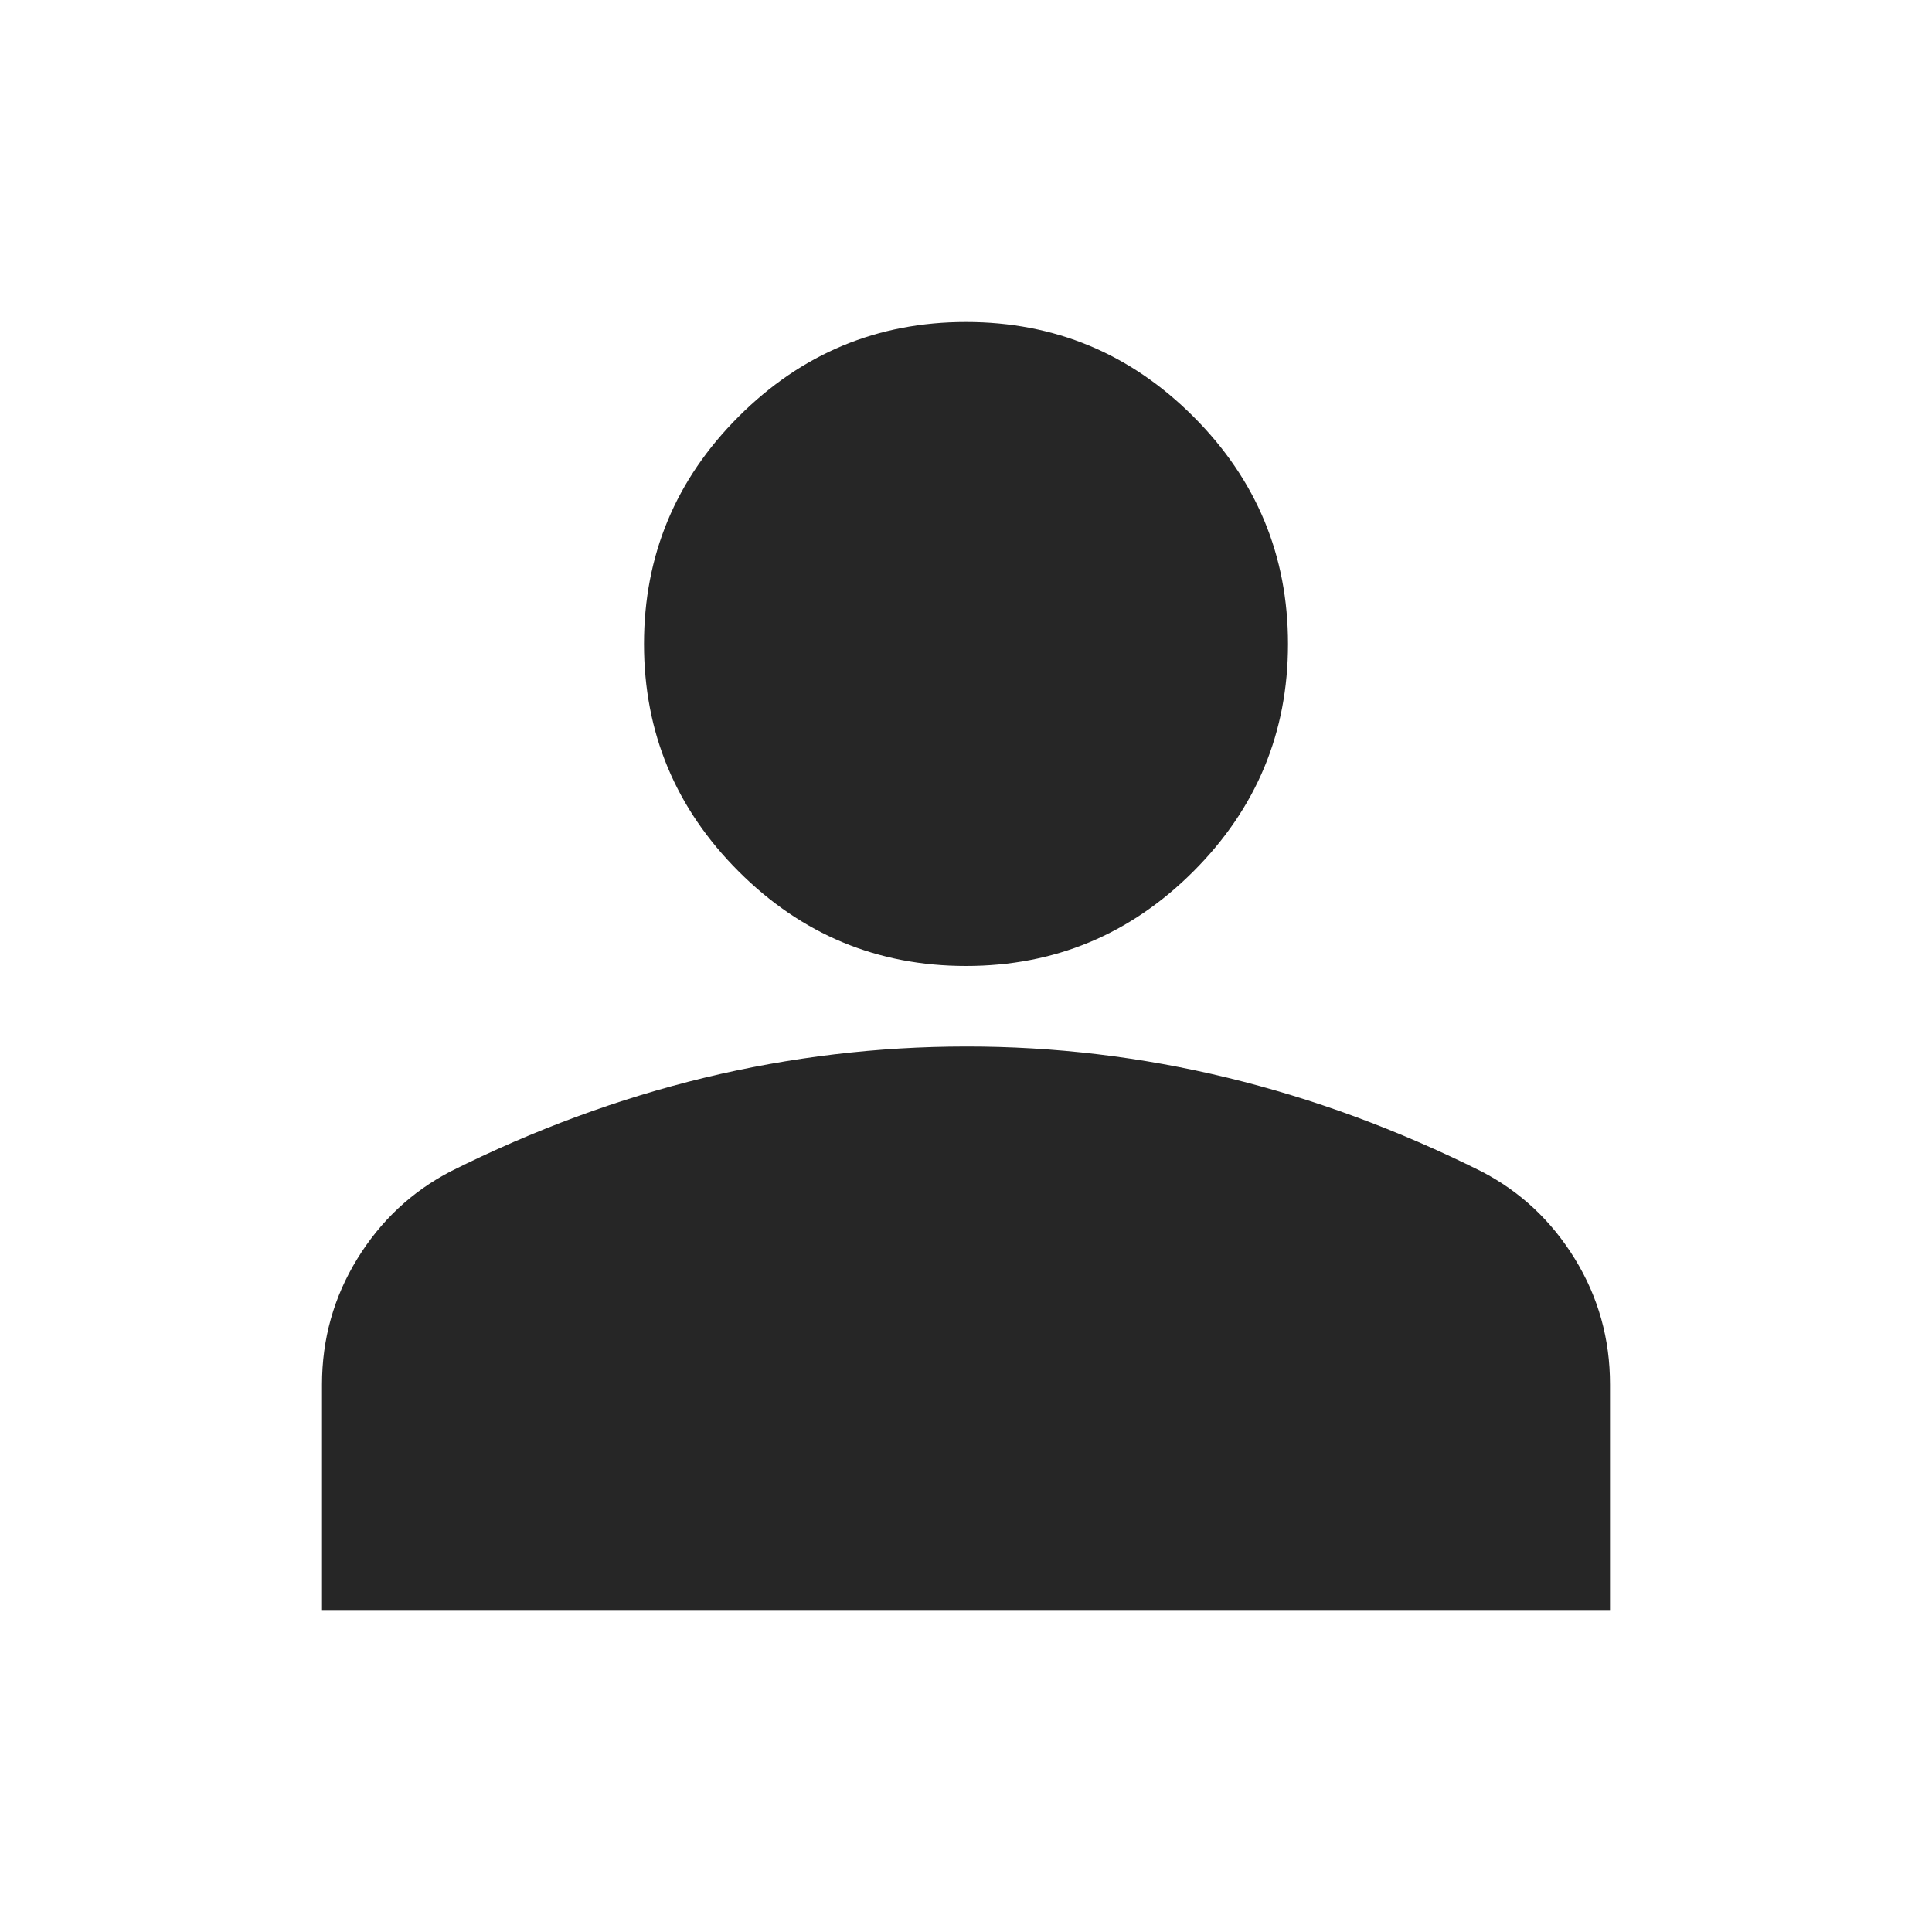
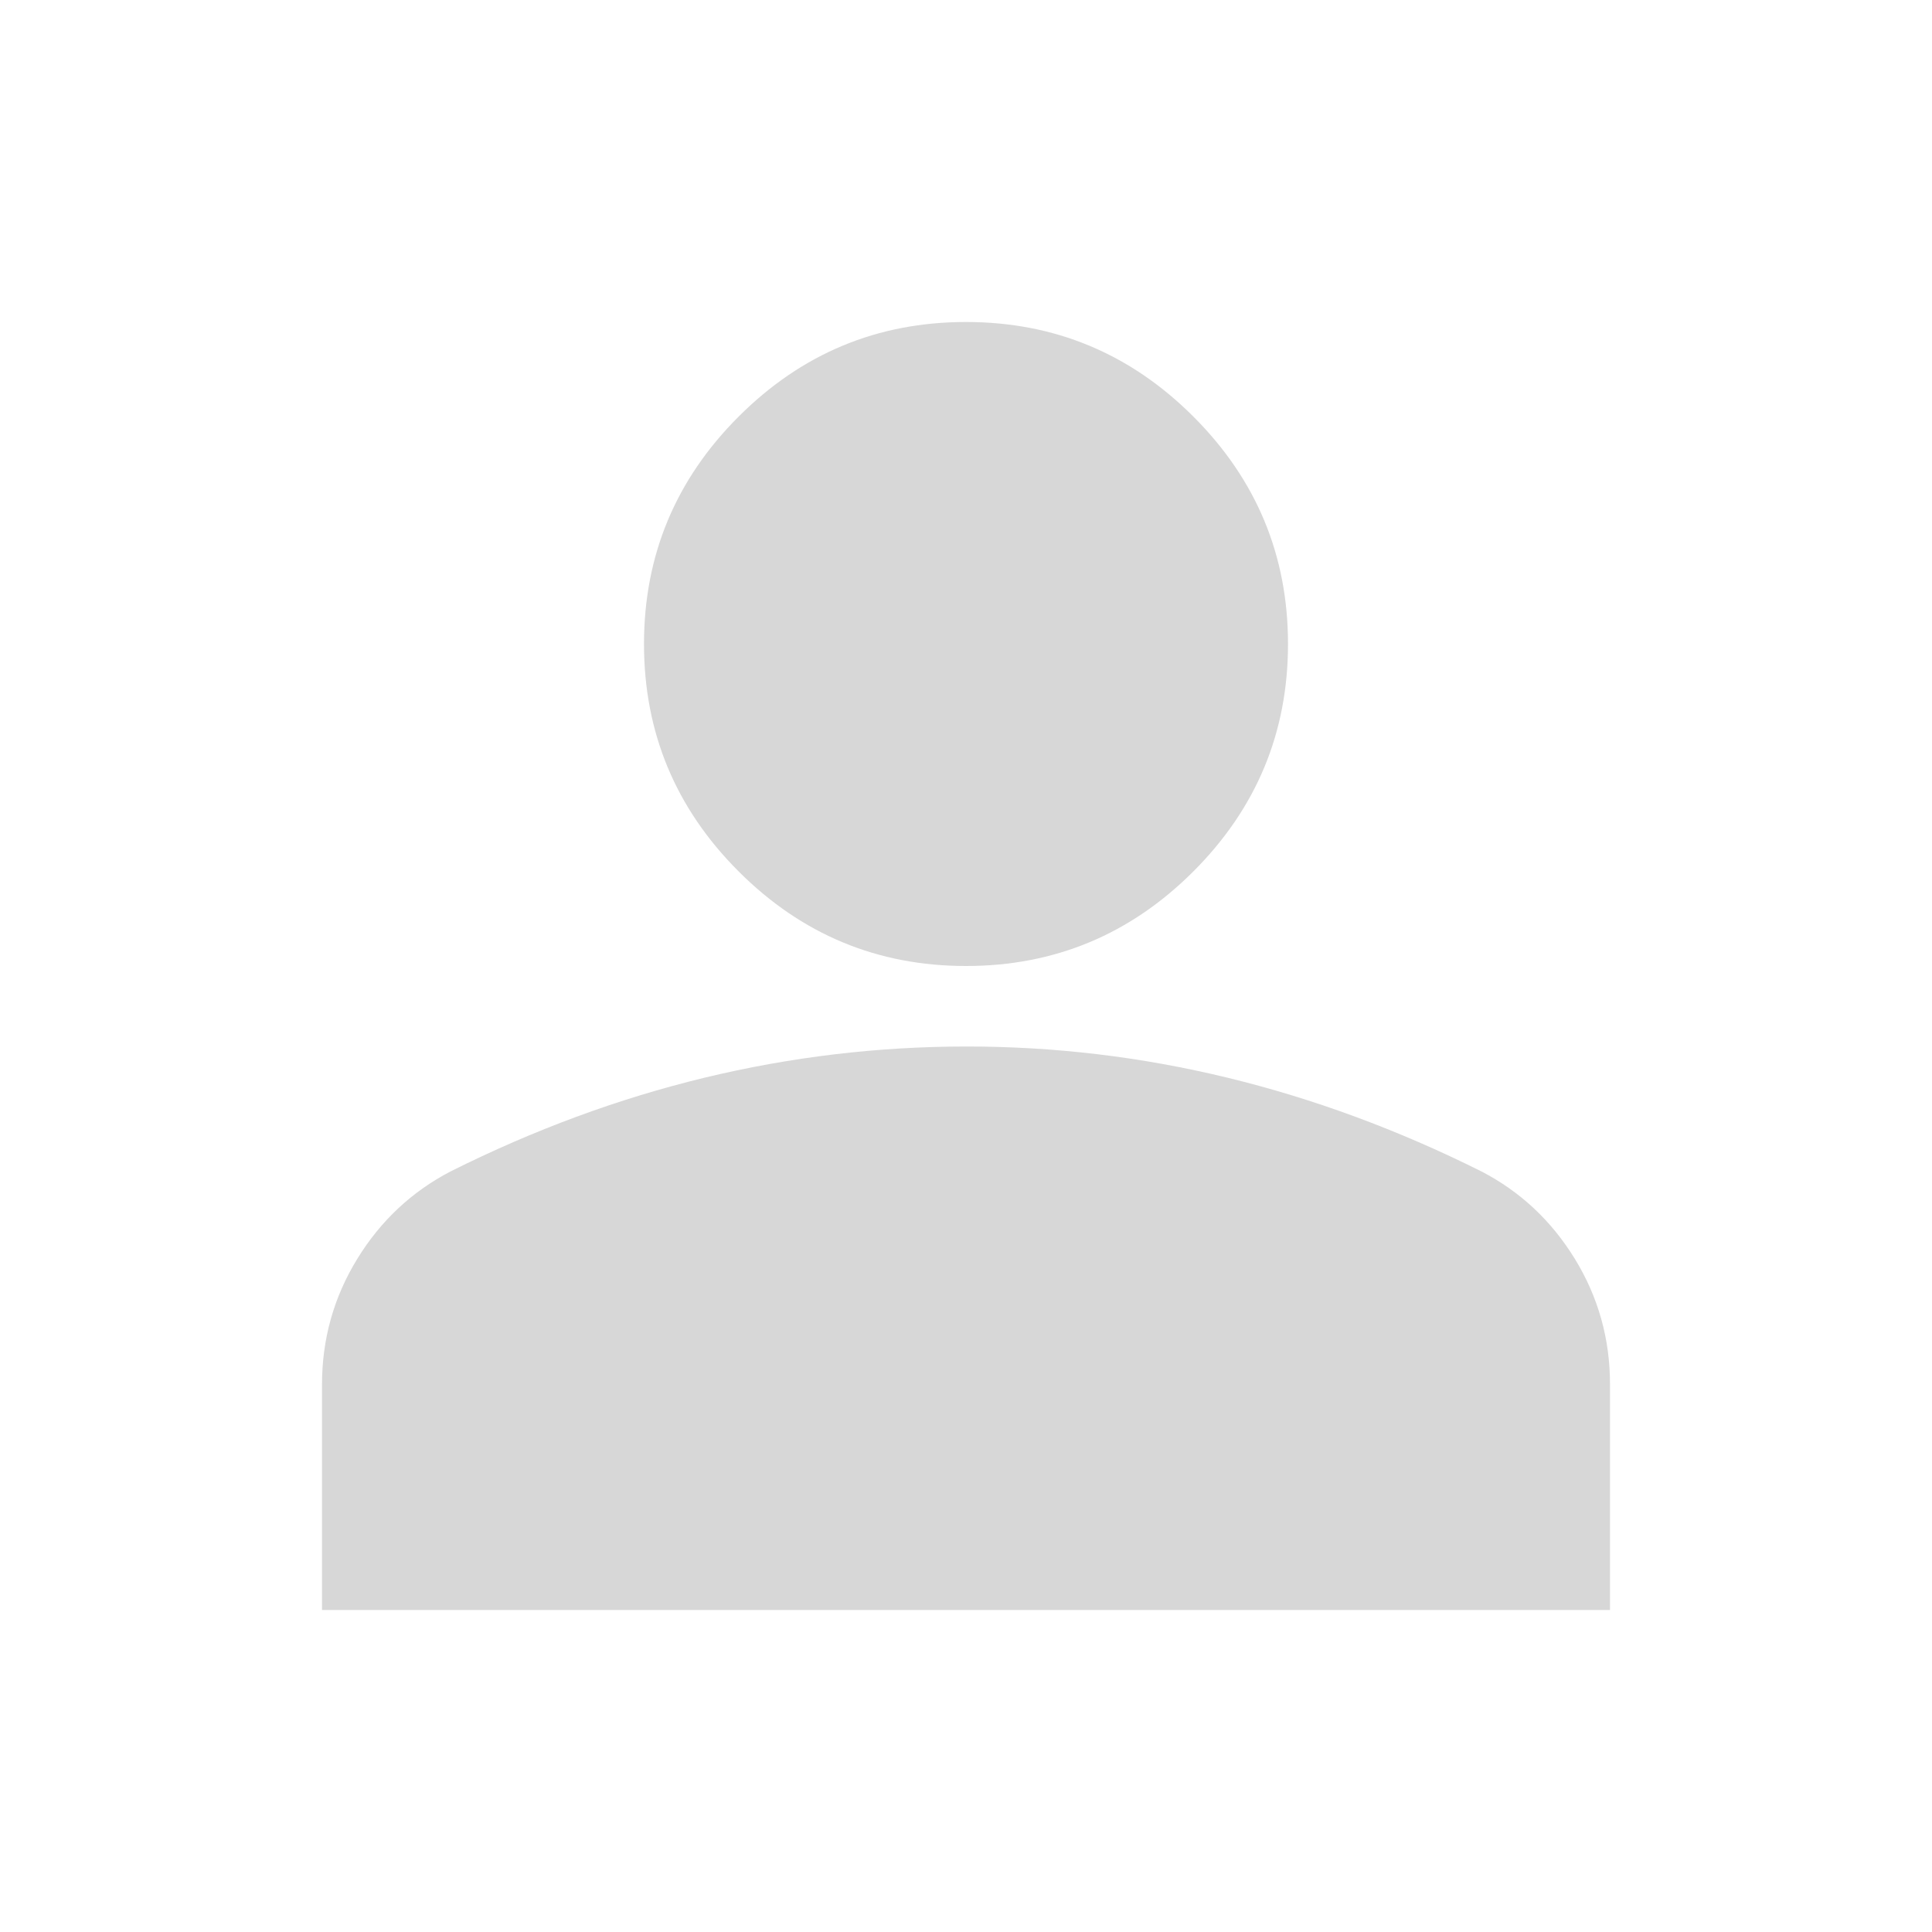
<svg xmlns="http://www.w3.org/2000/svg" width="30" height="30" viewBox="0 0 30 30" fill="none">
-   <path d="M15 15C13.625 15 12.448 14.51 11.469 13.531C10.49 12.552 10 11.375 10 10C10 8.625 10.49 7.448 11.469 6.469C12.448 5.49 13.625 5 15 5C16.375 5 17.552 5.49 18.531 6.469C19.51 7.448 20 8.625 20 10C20 11.375 19.51 12.552 18.531 13.531C17.552 14.51 16.375 15 15 15ZM5 25V21.5C5 20.792 5.183 20.141 5.548 19.547C5.912 18.954 6.397 18.501 7 18.188C8.292 17.542 9.604 17.058 10.938 16.735C12.271 16.413 13.625 16.251 15 16.25C16.375 16.249 17.729 16.411 19.062 16.735C20.396 17.059 21.708 17.543 23 18.188C23.604 18.5 24.089 18.953 24.454 19.547C24.819 20.142 25.001 20.793 25 21.5V25H5Z" fill="#262626" />
+   <path d="M15 15C13.625 15 12.448 14.51 11.469 13.531C10.49 12.552 10 11.375 10 10C10 8.625 10.49 7.448 11.469 6.469C12.448 5.49 13.625 5 15 5C16.375 5 17.552 5.49 18.531 6.469C19.51 7.448 20 8.625 20 10C20 11.375 19.51 12.552 18.531 13.531C17.552 14.51 16.375 15 15 15ZM5 25V21.5C5 20.792 5.183 20.141 5.548 19.547C5.912 18.954 6.397 18.501 7 18.188C8.292 17.542 9.604 17.058 10.938 16.735C12.271 16.413 13.625 16.251 15 16.25C16.375 16.249 17.729 16.411 19.062 16.735C20.396 17.059 21.708 17.543 23 18.188C23.604 18.5 24.089 18.953 24.454 19.547C24.819 20.142 25.001 20.793 25 21.5V25H5Z" fill="#D7D7D7" />
</svg>
